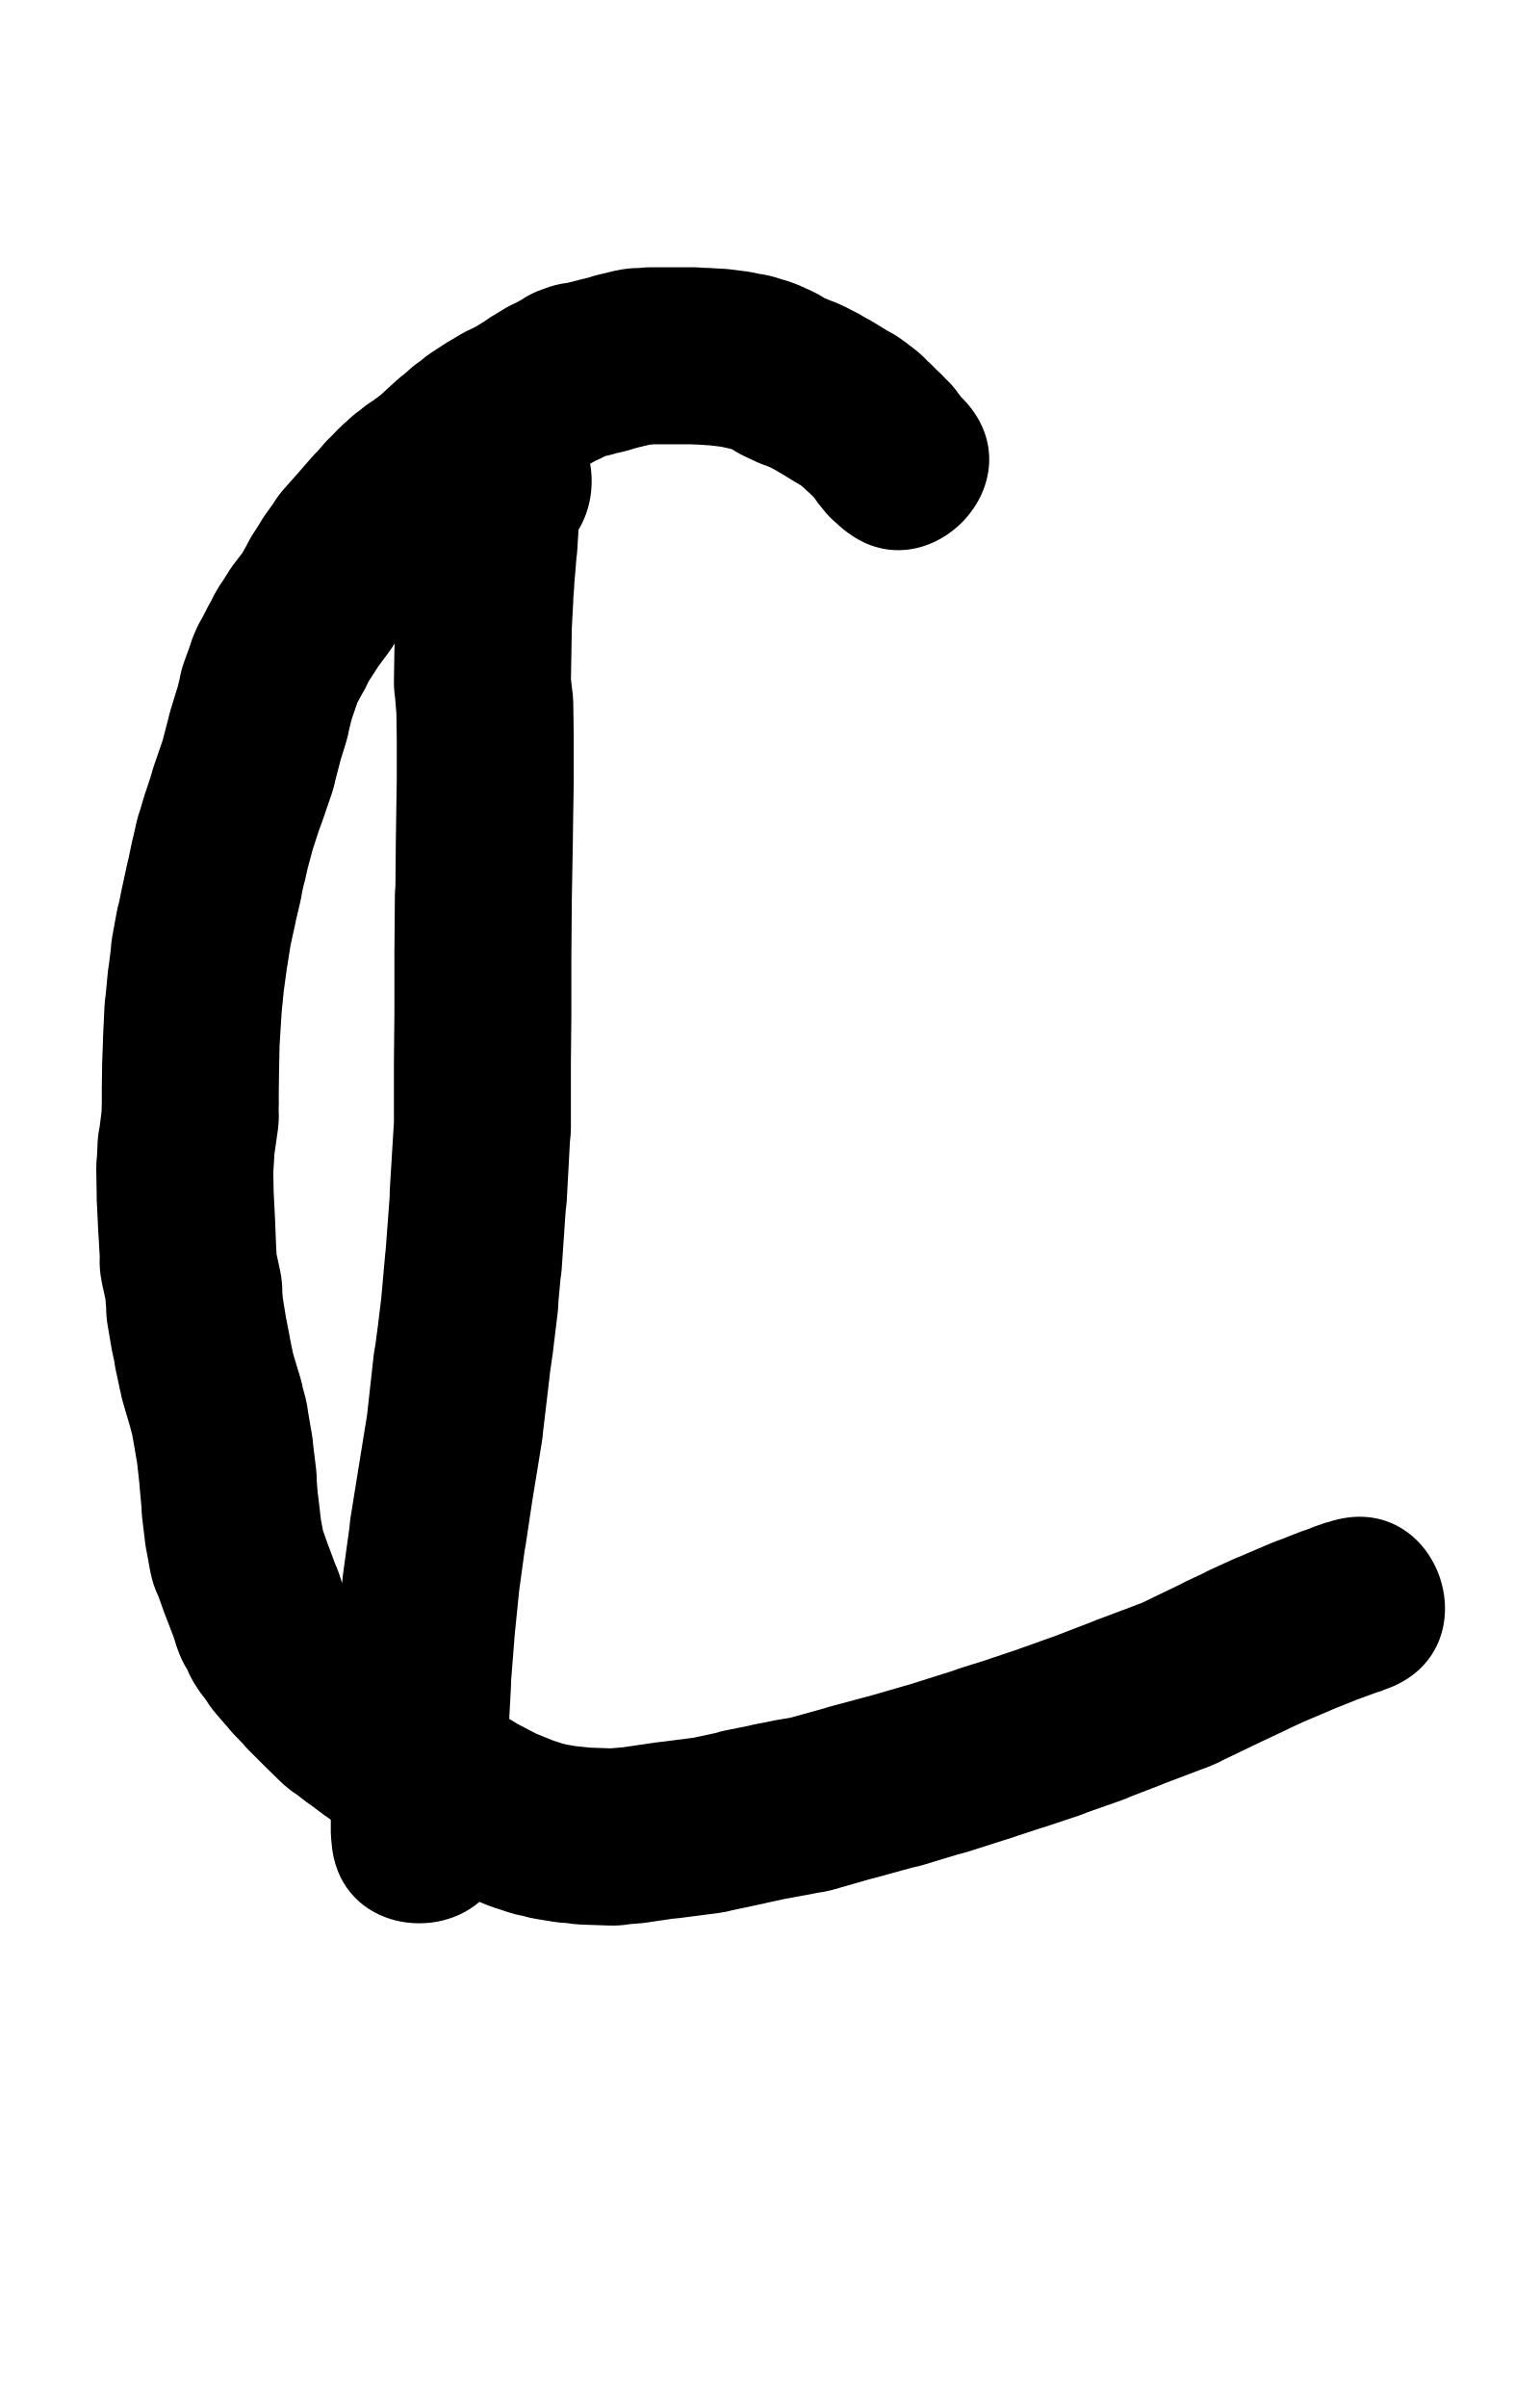
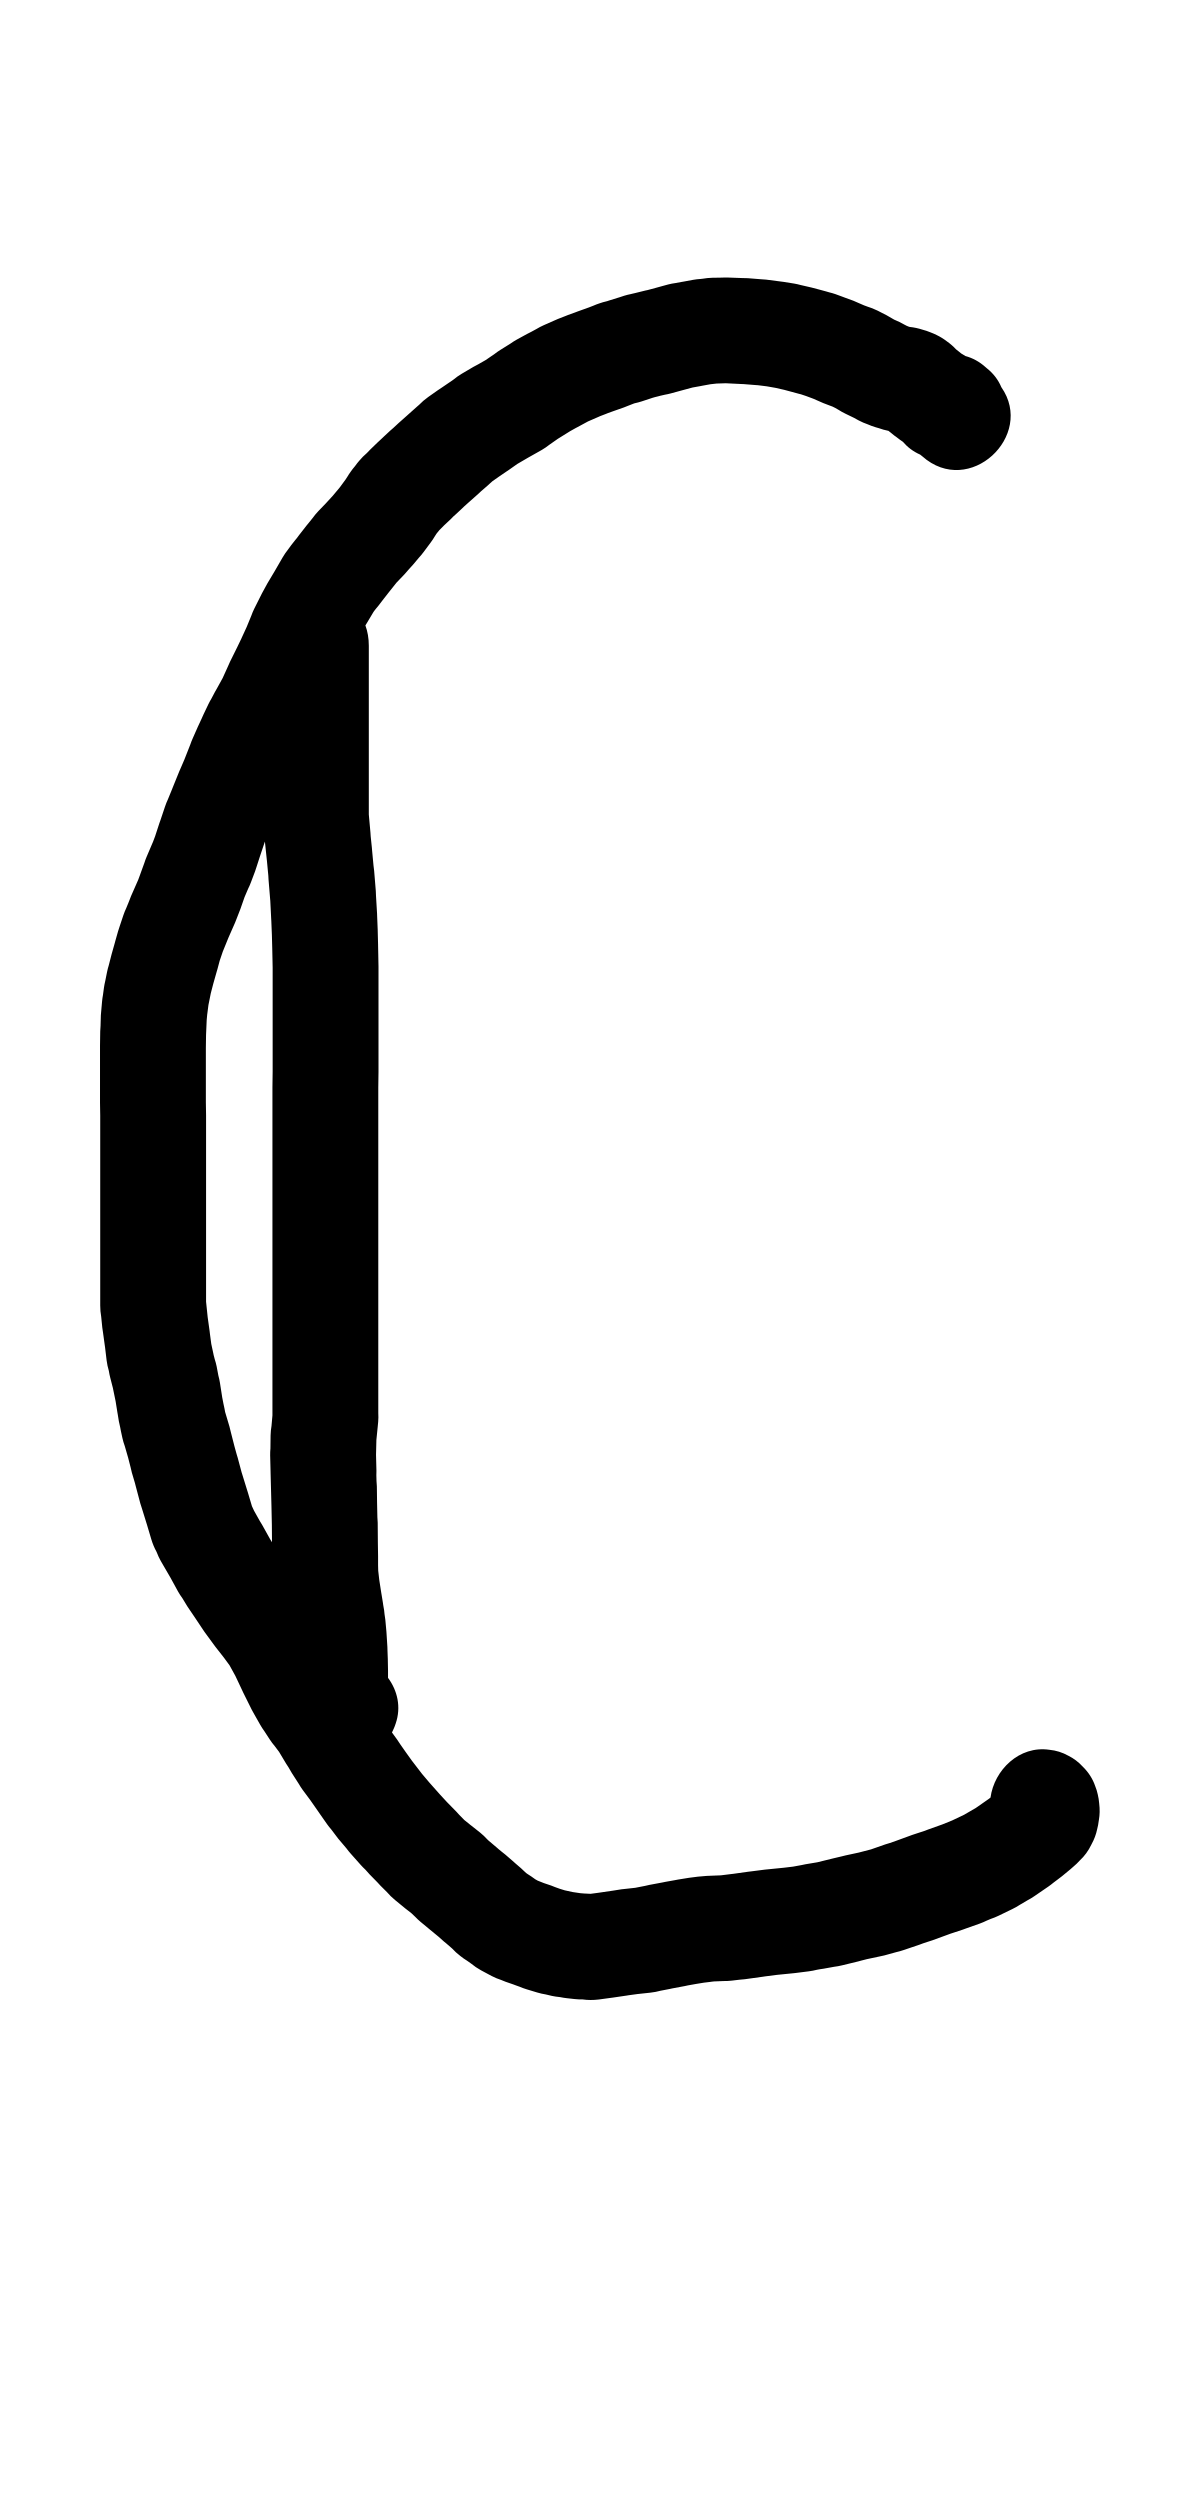
- <svg xmlns="http://www.w3.org/2000/svg" viewBox="0 0 640 1000">
-   <path d="M212.349 700.731 211.625 714.103 214.843 716.074 214.849 716.078 222.716 720.216 229.728 723.065 233.853 724.407 235.926 724.891 238.928 725.402C239.073 725.415 239.219 725.428 239.365 725.443L245.079 726.056L253.629 726.359L258.761 725.941L272.511 723.923C273.399 723.8 274.275 723.704 275.138 723.633L288.32 721.926L297.235 720.018C298.578 719.597 299.98 719.231 301.439 718.921L310.816 717.038C311.689 716.81 312.583 716.604 313.501 716.421L319.343 715.289C320.248 715.07 321.178 714.875 322.13 714.705L328.344 713.656L341.454 710.047C342.387 709.728 343.35 709.433 344.342 709.164L363.019 704.136L379.097 699.485C379.375 699.392 379.656 699.3 379.939 699.211L395.648 694.248C396.514 693.904 397.406 693.58 398.325 693.278L409.971 689.623C410.493 689.428 411.023 689.241 411.564 689.061L422.811 685.298C423.208 685.143 423.61 684.992 424.018 684.845L439.165 679.45C439.601 679.266 440.043 679.086 440.492 678.912L453.675 673.838C454.363 673.539 455.067 673.253 455.79 672.979L474.458 665.967L490.405 658.274C491.164 657.85 491.949 657.439 492.76 657.044L500.062 653.631C501.035 653.093 502.049 652.579 503.105 652.092L512.323 647.875C513.381 647.389 514.431 646.952 515.472 646.563L528.602 640.961C529.854 640.437 531.094 639.978 532.32 639.584L539.487 636.745C540.682 636.273 541.864 635.861 543.033 635.506L546.596 634.097C547.486 633.77 548.368 633.476 549.242 633.213C549.866 632.974 550.505 632.746 551.156 632.528L551.941 632.381C598.472 616.838 621.664 686.561 575.133 702.055L574.348 702.447C573.625 702.685 572.907 702.904 572.195 703.102C572.08 703.145 571.964 703.188 571.848 703.231L565.523 705.536C565.056 705.707 564.591 705.87 564.129 706.024L556.354 709.164C555.958 709.32 555.563 709.469 555.17 709.612L543.852 714.44C543.803 714.463 543.753 714.486 543.703 714.509L543.648 714.527L542.772 714.901C542.517 715.008 542.262 715.112 542.008 715.214L536.111 717.926C535.596 718.199 535.071 718.465 534.535 718.725L524.728 723.334L524.486 723.451L508.43 731.156C506.832 732.041 505.12 732.852 503.288 733.578C502.123 734.078 500.967 734.517 499.822 734.898L484.073 740.869C483.406 741.165 482.723 741.449 482.022 741.721L469.936 746.373C468.786 746.902 467.586 747.396 466.332 747.85L451.947 752.915C450.734 753.442 449.466 753.929 448.141 754.371L434.903 758.784C434.074 759.06 433.253 759.309 432.44 759.531L422.657 762.756C422.092 762.961 421.516 763.157 420.929 763.344L402.15 769.326C400.829 769.741 399.529 770.089 398.248 770.373L383.42 774.866C381.963 775.286 380.531 775.626 379.126 775.889L363.464 780.211C362.757 780.403 362.056 780.576 361.361 780.732L346.45 785.016C344.128 785.663 341.871 786.109 339.686 786.369L334.928 787.32C334.408 787.411 333.892 787.493 333.381 787.565L327.671 788.644C327.064 788.765 326.463 788.872 325.867 788.967L318.927 790.473C318.275 790.644 317.61 790.802 316.933 790.949L304.828 793.509C302.853 794.059 300.76 794.485 298.546 794.773L282.268 796.881C281.332 796.999 280.411 797.088 279.505 797.148L269.477 798.62C269.274 798.651 269.069 798.681 268.864 798.71L268.294 798.794C266.902 798.986 265.541 799.113 264.212 799.178L261.782 799.39C258.985 799.875 255.991 800.082 252.8 799.97L241.67 799.578C239.514 799.502 237.458 799.287 235.501 798.943C233.725 798.88 231.891 798.702 230 798.401L223.087 797.274C221.037 796.95 219.095 796.51 217.259 795.965C215.244 795.609 213.177 795.089 211.06 794.393C211.049 794.389 211.037 794.385 211.025 794.381C210.3 794.16 209.591 793.923 208.899 793.672L206.882 793C205.786 792.679 204.678 792.307 203.559 791.882C202.332 791.444 201.155 790.967 200.028 790.454L199.253 790.138C179.181 807.413 140.291 799.773 137.778 765.538C137.627 764.251 137.53 762.923 137.49 761.556L137.478 761.432C137.447 760.425 137.447 759.439 137.478 758.472V757.215C137.47 756.816 137.467 756.42 137.469 756.027L136.575 755.339C135.911 754.91 135.248 754.457 134.585 753.979L129.662 750.287C128.883 749.77 128.105 749.22 127.329 748.635L123.427 745.629C121.032 744.103 118.679 742.238 116.395 740.005L109.883 733.633L109.53 733.288C109.267 733.03 109.009 732.772 108.755 732.513L103.597 727.355C102.631 726.379 101.732 725.389 100.899 724.389L98.437 721.842C98.24 721.642 98.044 721.439 97.848 721.233L97.272 720.638C96.419 719.727 95.622 718.807 94.88 717.88L89.967 712.204C88.291 710.271 86.854 708.308 85.64 706.328L85.059 705.533C83.94 704.188 82.878 702.724 81.88 701.137C80.196 698.64 78.852 696.136 77.819 693.645C76.206 691.052 74.813 688.124 73.688 684.845L73.662 684.763C73.277 683.717 72.941 682.678 72.652 681.649L72.064 679.834C71.966 679.594 71.87 679.352 71.776 679.108L67.951 669.155C67.619 668.289 67.317 667.43 67.045 666.578L65.874 663.302C64.346 660.169 63.165 656.633 62.411 652.68L62.21 651.577C62.151 651.273 62.096 650.971 62.044 650.669L61.079 645.371C60.791 644.076 60.555 642.733 60.374 641.343C60.269 640.624 60.183 639.913 60.115 639.21L59.126 631.008C58.933 629.374 58.829 627.786 58.809 626.243L57.998 617.426C57.968 617.042 57.943 616.66 57.922 616.281L56.998 607.9L54.991 596.232L53.896 592.159L52.388 587.017L52.261 586.586L52.242 586.52L51.085 582.565C50.639 581.018 50.283 579.499 50.014 578.011L49.761 577.024C49.526 576.016 49.327 575.021 49.165 574.041L48.045 568.983C47.824 567.852 47.648 566.74 47.515 565.646L46.78 562.263L46.69 561.847L46.525 561.089C46.355 560.239 46.21 559.398 46.09 558.569L44.76 550.793C44.315 548.174 44.106 545.661 44.11 543.257L43.817 539.77L43.018 536.054C42.753 535.023 42.524 533.961 42.334 532.868L42.308 532.749C41.531 528.96 41.268 525.377 41.446 522.015L41.395 521.033C41.368 520.676 41.346 520.315 41.327 519.952L40.739 509.802C40.722 509.464 40.709 509.128 40.699 508.795L40.2 498.672C40.155 497.627 40.144 496.603 40.167 495.599L40.004 486.022C39.978 483.864 40.095 481.799 40.344 479.828L40.543 474.745C40.677 472.463 40.965 470.297 41.39 468.245L42.201 461.805L42.305 458.545C42.306 458.454 42.307 458.362 42.308 458.27V453.689C42.3 453.178 42.3 452.663 42.308 452.141L42.434 443.479C42.428 442.861 42.435 442.234 42.455 441.6L42.778 432.931C42.776 432.06 42.799 431.174 42.847 430.273L43.436 417.868C43.524 416.266 43.688 414.721 43.923 413.231L44.76 404.434C44.879 403.171 45.044 401.945 45.252 400.756L46.051 394.415C46.141 392.644 46.345 390.819 46.672 388.94L48.437 379.33C48.734 377.657 49.108 376.058 49.553 374.532L50.692 368.837C50.83 368.173 50.98 367.521 51.141 366.882L52.997 358.295C53.146 357.644 53.306 357.004 53.476 356.376L54.909 349.47C55.114 348.522 55.343 347.599 55.594 346.701L56.821 341.232C57.249 339.429 57.763 337.719 58.356 336.098L59.714 331.475C60.053 330.299 60.428 329.164 60.836 328.072L62.856 321.91C63.155 320.702 63.513 319.478 63.931 318.237L67.599 307.575L69.904 298.719C70.161 297.529 70.474 296.32 70.844 295.094L73.296 287.053C73.464 286.502 73.641 285.961 73.825 285.429L74.61 282.243C75.021 279.831 75.67 277.346 76.581 274.795L76.64 274.633C76.876 273.925 77.128 273.233 77.393 272.557L78.892 268.425C79.434 266.535 80.138 264.617 81.017 262.678C81.913 260.492 82.934 258.479 84.062 256.633L86.338 252.191C86.744 251.424 87.162 250.682 87.593 249.963L87.798 249.567C88.421 248.206 89.136 246.839 89.948 245.471C90.766 244.013 91.635 242.647 92.548 241.372L94.172 238.839C94.973 237.469 95.874 236.1 96.88 234.736L97.062 234.498C97.412 234.021 97.766 233.556 98.126 233.104L100.765 229.648L102.426 226.693C103.095 225.294 103.86 223.888 104.725 222.478L107.678 217.884C108.491 216.423 109.417 214.962 110.462 213.505L113.496 209.29C114.862 207.018 116.522 204.771 118.503 202.571L119.033 201.975C119.101 201.899 119.168 201.823 119.236 201.747L123.968 196.428C124.185 196.171 124.406 195.914 124.632 195.658L129.633 189.921C130.416 189.037 131.212 188.202 132.019 187.416L134.977 183.988C135.912 182.957 136.863 181.994 137.83 181.098L140.175 178.644C141.42 177.356 142.691 176.183 143.981 175.12L145.323 173.839C146.825 172.479 148.349 171.268 149.888 170.199L151.256 169.034C152.573 168.022 153.897 167.112 155.225 166.298L157.55 164.589L158.61 163.728C158.961 163.386 159.321 163.046 159.689 162.709L164.69 158.149C165.819 157.127 166.959 156.189 168.11 155.332L171.016 152.755C172.282 151.689 173.56 150.723 174.846 149.852C176.138 148.735 177.541 147.657 179.057 146.626L184.009 143.39C185.288 142.527 186.568 141.751 187.846 141.059L191.315 138.978C193.006 137.982 194.689 137.128 196.359 136.406L197.972 135.567L200.483 134.025C200.564 133.976 200.644 133.927 200.724 133.879L201.514 133.37C202.865 132.379 204.318 131.435 205.877 130.544L210.241 127.896C211.721 127.049 213.195 126.308 214.658 125.668L216.534 124.646C219.331 122.73 222.549 121.125 226.205 119.917C229.51 118.641 232.743 117.86 235.872 117.513L241.081 116.178C241.687 116.024 242.288 115.884 242.885 115.757L244.794 115.254C246.113 114.807 247.491 114.411 248.926 114.07L252.438 113.251C253.809 112.858 255.237 112.528 256.723 112.266C259.73 111.641 262.611 111.348 265.356 111.349C267.103 111.138 268.923 111.028 270.817 111.029C271.525 111.013 272.224 111.013 272.912 111.03H278.603C278.988 111.025 279.376 111.025 279.767 111.03H285.45C286.538 110.99 287.651 110.99 288.789 111.03L289.675 111.086C290.104 111.108 290.529 111.135 290.95 111.168L292.83 111.288C293.943 111.291 295.08 111.334 296.242 111.422L299.421 111.612C300.609 111.644 301.823 111.726 303.064 111.859C303.865 111.938 304.652 112.035 305.424 112.151L308.938 112.601C309.155 112.627 309.373 112.655 309.592 112.685L310.069 112.746C311.934 112.988 313.714 113.329 315.409 113.759C317.645 114.052 319.952 114.542 322.327 115.246L323.233 115.537C323.775 115.699 324.307 115.87 324.83 116.049C326.58 116.491 328.36 117.065 330.165 117.78C331.793 118.366 333.331 119.023 334.781 119.747C335.543 120.066 336.308 120.413 337.075 120.787C339.121 121.732 341.007 122.777 342.738 123.908C343.01 124.009 343.283 124.112 343.557 124.219L345.586 125.045C347.012 125.551 348.453 126.147 349.907 126.84C351.002 127.335 352.05 127.862 353.053 128.417L354.199 128.996C354.661 129.219 355.124 129.451 355.588 129.695C356.898 130.358 358.138 131.061 359.311 131.801L359.836 132.104C360.976 132.68 362.121 133.319 363.268 134.025L368.81 137.428C370.881 138.463 372.951 139.723 375.004 141.228C376.024 141.934 376.99 142.666 377.904 143.42L380.135 145.106C382.112 146.653 383.871 148.273 385.421 149.949L387.048 151.432C387.835 152.176 388.58 152.931 389.285 153.694C390.506 154.773 391.705 155.956 392.876 157.249C394.887 159.103 396.783 161.268 398.528 163.766C398.826 164.152 399.114 164.54 399.393 164.929L399.698 165.209C432.321 197.832 388.085 245.739 353.867 222.381C351.738 220.984 349.645 219.314 347.61 217.351C345.591 215.679 343.675 213.714 341.895 211.436C340.554 209.891 339.373 208.317 338.344 206.723L337.279 205.658C337.067 205.466 336.855 205.27 336.644 205.072L333.408 202.091L333.019 201.776L331.985 201.133C331.381 200.797 330.777 200.443 330.172 200.071L325.176 197.003L321.574 194.92L319.402 193.845L316.541 192.814C314.999 192.205 313.54 191.538 312.161 190.818C311.685 190.613 311.208 190.397 310.73 190.17L310.608 190.117C308.359 189.114 306.299 187.99 304.422 186.763L304.083 186.616L303.508 186.432L299.542 185.571L295.019 185.028L290.897 184.773C290.621 184.752 290.347 184.729 290.075 184.704L286.092 184.577H272.053L269.962 184.75L265.989 185.705C265.7 185.773 265.411 185.839 265.124 185.902L259.861 187.421C258.657 187.748 257.471 188.02 256.304 188.241C254.995 188.656 253.631 189.022 252.212 189.333L251.491 189.486L250.692 189.921C249.676 190.442 248.666 190.915 247.662 191.343L245.298 192.618C245.281 192.627 245.264 192.635 245.247 192.644C246.924 202.015 245.303 212.039 240.383 220.15C240.378 220.274 240.373 220.399 240.367 220.524C240.351 221.703 240.285 222.855 240.175 223.978L239.954 227.872C239.875 229.308 239.735 230.699 239.538 232.045L239.169 236.844C239.131 237.289 239.087 237.728 239.037 238.164L238.678 242.275C238.664 243.004 238.631 243.744 238.581 244.493L238.274 248.204C238.272 248.759 238.26 249.32 238.238 249.887L237.649 260.772C237.645 260.886 237.64 261.001 237.635 261.115L237.453 272.098C237.449 272.279 237.444 272.459 237.438 272.638L237.282 282.055L237.626 285.337C237.974 287.386 238.183 289.543 238.238 291.809L238.434 305.635C238.451 306.383 238.451 307.12 238.434 307.846V314.907C238.435 315.133 238.435 315.36 238.434 315.589V323.698C238.441 324.177 238.441 324.661 238.434 325.15L238.238 337.408L238.042 351.186C238.038 351.409 238.033 351.632 238.026 351.853L237.649 373.201C237.648 373.269 237.647 373.337 237.646 373.405L237.453 396.981V421.889L237.451 422.1L237.257 441.207V468.42C237.249 470.479 237.111 472.45 236.855 474.336L235.541 498.672C235.452 500.078 235.306 501.439 235.106 502.757L233.433 527.208C233.323 528.692 233.149 530.125 232.916 531.509L232.054 540.964C232.029 542.527 231.918 544.136 231.716 545.791L229.989 559.963C229.939 560.529 229.877 561.101 229.804 561.678L228.573 570.22C228.533 570.686 228.486 571.157 228.431 571.631L225.681 594.876C225.586 596.232 225.425 597.62 225.195 599.04L221.175 623.751L218.478 641.746C218.357 642.492 218.221 643.223 218.07 643.94L215.719 661.118C215.694 661.426 215.666 661.734 215.634 662.045L213.787 680.343C213.771 680.746 213.749 681.151 213.722 681.56L212.411 698.227C212.413 699.048 212.392 699.883 212.349 700.731ZM113.747 495.436 114.209 504.768C114.239 505.152 114.265 505.539 114.286 505.929L114.678 516.078C114.698 516.439 114.714 516.798 114.726 517.154L114.934 521.039L115.726 524.701C115.975 525.678 116.193 526.683 116.377 527.716L116.395 527.797C117.062 531.007 117.361 534.069 117.335 536.974L117.526 539.27L118.78 546.992L120.219 554.421C120.362 555.123 120.488 555.819 120.597 556.507L121.221 559.626C121.281 559.867 121.339 560.109 121.396 560.354L121.773 562.213C121.778 562.231 121.783 562.248 121.788 562.266L122.853 565.877L122.916 566.09L124.828 572.416C125.223 573.782 125.548 575.126 125.805 576.446L126.489 578.988C126.549 579.206 126.608 579.424 126.665 579.645L126.936 580.653C127.476 582.778 127.849 584.845 128.068 586.85L129.633 595.951C129.882 597.455 130.054 598.924 130.153 600.357L131.349 610.121C131.556 611.95 131.654 613.723 131.649 615.438L132.04 620.321C132.15 620.995 132.247 621.681 132.33 622.379L133.337 631.135L134.218 635.845L136.206 641.514C136.373 641.913 136.535 642.317 136.694 642.727L139.215 649.552C139.833 650.899 140.399 652.317 140.91 653.808L142.165 657.678L142.479 654.592C142.581 653.593 142.71 652.617 142.868 651.665L145.249 634.392C145.339 633.051 145.494 631.677 145.715 630.273L148.608 612.229L148.667 611.868L152.54 587.917L155.276 563.198C155.444 561.779 155.668 560.409 155.947 559.086L156.845 552.313C156.897 551.913 156.953 551.518 157.013 551.126L158.456 539.251C158.485 538.82 158.52 538.385 158.562 537.946L160.082 521.08C160.133 520.529 160.194 519.985 160.263 519.448L161.913 497.543C161.901 496.472 161.928 495.377 161.994 494.259L163.71 466.115V441.011C163.711 440.814 163.713 440.617 163.716 440.421L163.906 421.497V397.172C163.904 396.913 163.904 396.654 163.906 396.393L164.102 372.269C164.119 370.843 164.198 369.46 164.335 368.118L164.488 350.757C164.489 350.525 164.491 350.292 164.494 350.058L164.499 349.727L164.688 336.585L164.69 336.427L164.692 336.348L164.887 324.022V307.155L164.732 296.262C164.717 296.118 164.704 295.974 164.69 295.829L164.187 289.823C163.845 287.556 163.68 285.161 163.71 282.64L163.714 282.369C163.713 281.839 163.722 281.314 163.74 280.795L163.893 271.364C163.893 270.975 163.897 270.582 163.906 270.186L164.002 267.341C163.359 268.405 162.656 269.468 161.889 270.528C161.229 271.504 160.544 272.431 159.838 273.309L157.231 276.839C157.217 276.86 157.203 276.882 157.189 276.903L153.201 283.077L151.648 286.268C151.125 287.265 150.58 288.222 150.015 289.138L148.506 291.945L146.172 298.748L145.052 303.289C144.751 304.981 144.337 306.712 143.803 308.479L141.595 315.58L139.429 323.901C139.058 325.809 138.543 327.763 137.87 329.759L133.654 342.017C133.342 342.926 133.009 343.809 132.657 344.665L130.032 352.676L128.113 359.815C128.059 360.001 128.003 360.185 127.947 360.369L126.74 365.748C126.521 366.674 126.279 367.576 126.016 368.454L125.485 371.015C125.316 372.181 125.098 373.367 124.828 374.574L122.973 382.426C122.896 382.862 122.811 383.301 122.72 383.743L120.757 392.687L119.287 401.933C119.269 402.034 119.251 402.135 119.232 402.235L117.929 411.692L117.017 420.887C117.008 421.154 116.997 421.423 116.983 421.693L116.198 434.147C116.192 434.284 116.184 434.421 116.176 434.557L116.002 443.904C115.998 444.046 115.993 444.187 115.987 444.327L115.855 453.269V459.006C115.847 459.661 115.826 460.307 115.793 460.944C115.966 463.659 115.868 466.528 115.463 469.548L114.064 479.383L113.584 487.018L113.717 494.835C113.728 495.035 113.738 495.235 113.747 495.436Z" fill="black" />
+ <svg xmlns="http://www.w3.org/2000/svg" viewBox="0 0 479 1000">
+   <path d="M296.686 153.616 290.275 153.303 286.633 153.422 284.162 153.699 281.056 154.262C280.759 154.326 280.458 154.386 280.152 154.442L277.009 155.006L273.293 156.008L268.403 157.342C267.565 157.569 266.743 157.75 265.936 157.888L264.092 158.31C263.853 158.378 263.61 158.444 263.365 158.506L261.883 158.873L260.899 159.161C260.652 159.249 260.401 159.334 260.147 159.416L256.675 160.56C255.747 160.859 254.835 161.1 253.941 161.287L253.634 161.373L251.159 162.338C250.644 162.562 250.112 162.774 249.562 162.973L245.349 164.455C245.303 164.471 245.256 164.488 245.21 164.504L243.112 165.261C242.894 165.354 242.673 165.445 242.449 165.534L239.989 166.478C239.844 166.546 239.697 166.612 239.549 166.678L235.182 168.581L231.039 170.827C230.814 170.947 230.591 171.062 230.367 171.174L228.058 172.464L223.116 175.539L219.703 177.932C218.801 178.652 217.811 179.332 216.73 179.967C216.12 180.346 215.509 180.691 214.9 181.002L211.102 183.141C211.051 183.171 211 183.202 210.949 183.232L206.907 185.594L203.836 187.763C203.471 188.022 203.106 188.268 202.741 188.502L199.397 190.782L196.967 192.495L195.941 193.408C195.688 193.652 195.426 193.894 195.156 194.135L192.405 196.519C192.093 196.828 191.768 197.134 191.43 197.437L187.789 200.676C187.644 200.806 187.498 200.933 187.352 201.058L185.692 202.545C185.407 202.835 185.111 203.122 184.804 203.407L182.327 205.714C182.015 206.003 181.702 206.28 181.386 206.546C181.078 206.878 180.757 207.208 180.422 207.535L177.616 210.172L175.751 212.051L174.637 213.419L173.962 214.455C173.462 215.318 172.893 216.181 172.251 217.04L169.35 220.935C168.754 221.732 168.137 222.469 167.502 223.148L165.201 225.889C164.76 226.413 164.31 226.909 163.852 227.376L163.335 227.957C162.867 228.544 162.36 229.125 161.814 229.699L158.61 233.047L155.95 236.389C155.86 236.501 155.77 236.611 155.679 236.72L153.052 240.089L152.965 240.2L151.314 242.359C150.999 242.759 150.678 243.143 150.353 243.512L149.82 244.19L149.399 244.77L146.847 249.049C146.642 249.4 146.433 249.742 146.218 250.074L146.159 250.175C147.034 252.556 147.525 255.265 147.525 258.3V325.814L148.181 333.071C148.226 333.564 148.257 334.05 148.275 334.528L148.752 339.104C148.796 339.524 148.829 339.939 148.853 340.349L149.397 346.179C149.512 346.882 149.602 347.608 149.663 348.355L150.319 356.378C150.374 357.073 150.403 357.752 150.405 358.416L150.827 365.481C150.847 365.868 150.86 366.251 150.864 366.628L151.081 371.938C151.096 372.308 151.104 372.674 151.104 373.035L151.229 377.802C151.237 378.079 151.241 378.353 151.241 378.625L151.314 382.099C151.317 382.257 151.319 382.414 151.32 382.57L151.399 386.566C151.403 386.848 151.403 387.127 151.399 387.404V411.123C151.399 411.151 151.399 411.179 151.399 411.208V428.821Q151.398 429.162 151.388 429.498L151.314 435.023V565.224C151.381 566.346 151.37 567.514 151.274 568.728C151.234 569.461 151.165 570.174 151.067 570.866L150.553 576.019L150.413 581.921L150.573 588.334C150.58 588.919 150.569 589.492 150.54 590.053L150.601 592.392C150.675 593.087 150.723 593.802 150.742 594.536L150.827 600.993C150.831 601.155 150.834 601.316 150.836 601.477L150.951 606.889C151.023 607.606 151.067 608.343 151.081 609.101L151.145 617.04L151.147 617.181L151.226 622.263L151.229 622.501C151.232 622.726 151.232 622.95 151.229 623.171V626.058L151.288 628.297L151.705 631.973C151.716 632.04 151.727 632.108 151.737 632.176L152.522 637.229C152.566 637.468 152.608 637.71 152.648 637.955L153.134 640.94C153.181 641.233 153.222 641.524 153.258 641.813L153.328 642.26C153.451 642.848 153.556 643.452 153.643 644.073L153.808 645.626C153.944 646.354 154.052 647.107 154.129 647.884L154.501 651.953C154.527 652.195 154.55 652.44 154.569 652.687C154.619 653.225 154.653 653.755 154.671 654.275L154.955 658.786C154.98 659.27 154.993 659.745 154.993 660.214L155.124 663.676C155.135 664.011 155.14 664.342 155.139 664.669L155.209 668.312C155.215 668.635 155.215 668.955 155.209 669.271L155.209 671.137C158.955 676.203 160.559 682.783 158.263 689.455C157.979 690.35 157.625 691.242 157.195 692.126C157.066 692.414 156.929 692.7 156.784 692.985L158.85 695.833C159.298 696.45 159.709 697.069 160.085 697.688L162.345 700.921Q162.45 701.064 162.555 701.21L164.791 704.329Q164.837 704.389 164.884 704.449L168.758 709.487L168.798 709.54L171.754 713.038C171.807 713.096 171.859 713.154 171.912 713.213L175.925 717.731L175.956 717.764L178.686 720.728C178.716 720.761 178.746 720.794 178.776 720.826L182.581 724.708C182.956 725.098 183.312 725.492 183.65 725.888L185.743 728.024L188.213 730.011C188.347 730.111 188.481 730.214 188.615 730.318L190.559 731.857C191.076 732.236 191.59 732.643 192.099 733.08C193.13 733.922 194.052 734.799 194.869 735.706L195.379 736.202C195.439 736.252 195.499 736.301 195.558 736.351L198.776 739.082C199.026 739.293 199.269 739.505 199.506 739.72L200.687 740.691C201.161 741.042 201.632 741.416 202.1 741.813L205.064 744.375C205.428 744.685 205.778 744.998 206.114 745.316L208.387 747.275C208.841 747.676 209.273 748.083 209.683 748.496L210.513 749.251L211.014 749.604C211.515 749.905 212.015 750.23 212.515 750.577L214.103 751.711L215.073 752.254L217.534 753.233L220.454 754.219C221.003 754.415 221.535 754.625 222.05 754.847L223.907 755.515L225.881 756.125L228.979 756.808L232.068 757.268L233.623 757.398L236.232 757.525L239.295 757.119L239.331 757.114L244.354 756.378C244.626 756.335 244.895 756.297 245.162 756.263L248.567 755.722C249.311 755.611 250.039 755.533 250.751 755.487L254.116 755.114L258.012 754.354C258.567 754.209 259.137 754.078 259.723 753.965L264.97 752.984C265.366 752.894 265.769 752.811 266.18 752.737L269.801 752.092C270.263 751.992 270.736 751.904 271.219 751.826L274.705 751.263C275.03 751.206 275.36 751.154 275.694 751.107C275.748 751.1 275.801 751.093 275.855 751.086C276.076 751.054 276.297 751.026 276.515 751.001L277.627 750.859C278.126 750.78 278.636 750.714 279.157 750.662L279.427 750.639C279.669 750.615 279.91 750.595 280.148 750.578L281.209 750.487C281.647 750.438 282.093 750.399 282.547 750.371C283.135 750.326 283.712 750.302 284.277 750.296L288.343 750.134L292.811 749.582C292.932 749.569 293.052 749.557 293.172 749.546L299.416 748.672C299.72 748.632 300.021 748.597 300.32 748.568L305.958 747.847C306.516 747.774 307.065 747.721 307.605 747.684L313.388 747.106C313.462 747.098 313.535 747.092 313.608 747.085L317.251 746.647L320.55 746.044C321.077 745.918 321.618 745.806 322.174 745.708L326.917 744.915L333.161 743.38L333.543 743.289L336.736 742.533C337.238 742.393 337.754 742.266 338.284 742.152L343.491 741.031L348.405 739.755L354.076 737.77C354.655 737.573 355.228 737.398 355.795 737.246L357.782 736.575C357.977 736.499 358.174 736.424 358.374 736.351L364.915 733.959C365.48 733.753 366.039 733.569 366.592 733.407L369.971 732.3C370.371 732.133 370.782 731.973 371.203 731.821L376.869 729.799L380.879 728.177C380.934 728.149 380.99 728.122 381.046 728.095L385.659 725.895L390.348 723.169L395.272 719.733C395.337 719.689 395.401 719.645 395.465 719.602L396.203 719.03C397.702 708.038 407.7 698.12 419.796 699.919C422.369 700.163 424.957 700.94 427.447 702.347C429.481 703.367 431.395 704.79 433.101 706.658C435.479 708.98 437.09 711.596 438.038 714.331C438.508 715.477 438.86 716.625 439.102 717.767C439.381 718.914 439.575 720.125 439.676 721.399C439.968 723.741 439.909 725.935 439.556 727.967C439.537 728.086 439.518 728.206 439.497 728.326C439.359 729.517 439.142 730.649 438.854 731.722C438.442 733.719 437.7 735.747 436.581 737.772C435.341 740.375 433.749 742.502 431.916 744.188C431.118 745.078 430.29 745.876 429.438 746.585C429.035 746.962 428.612 747.333 428.17 747.698L424.783 750.493C424.22 750.958 423.653 751.389 423.084 751.787L421.368 753.081C420.731 753.618 420.049 754.139 419.321 754.642L414.393 758.021C414.233 758.134 414.07 758.246 413.905 758.356L413.796 758.431C412.858 759.078 411.92 759.643 410.983 760.129L407.898 761.947C406.969 762.559 405.964 763.129 404.878 763.652L404.862 763.66C404.683 763.75 404.503 763.837 404.324 763.921L399.4 766.306C398.346 766.813 397.305 767.233 396.278 767.572L394.676 768.249C393.801 768.685 392.871 769.083 391.885 769.44L386.562 771.322C386.112 771.501 385.65 771.671 385.174 771.832L380.03 773.529C379.849 773.6 379.665 773.669 379.48 773.737L372.938 776.129C372.266 776.374 371.601 776.588 370.944 776.771L369.184 777.355C368.74 777.534 368.284 777.704 367.815 777.865L361.443 780.024C360.448 780.367 359.471 780.64 358.513 780.85L355.171 781.773C354.707 781.915 354.231 782.045 353.744 782.165C353.043 782.347 352.354 782.497 351.676 782.617L347.133 783.581C347.014 783.606 346.896 783.63 346.779 783.654L344.504 784.235C344.098 784.357 343.683 784.471 343.259 784.576L336.802 786.142C335.721 786.406 334.667 786.595 333.641 786.715L329.435 787.476C328.937 787.563 328.445 787.636 327.96 787.694L326.713 787.923C325.691 788.185 324.616 788.391 323.486 788.534L318.52 789.16C318.384 789.179 318.247 789.196 318.109 789.213L317.996 789.226C317.631 789.271 317.271 789.308 316.914 789.338L310.81 789.946L306.008 790.56C305.719 790.609 305.428 790.654 305.132 790.694L297.935 791.689C297.19 791.788 296.461 791.855 295.748 791.891L292.642 792.26C291.536 792.382 290.466 792.432 289.432 792.418L285.575 792.574L284.699 792.674C284.484 792.708 284.267 792.739 284.047 792.768L281.591 793.063L278.416 793.578L278.331 793.594L275.123 794.165C274.739 794.258 274.348 794.342 273.949 794.42L268.928 795.358C268.624 795.431 268.315 795.499 268.001 795.563L264.218 796.293C262.947 796.646 261.59 796.908 260.147 797.066L254.94 797.624L254.854 797.637L251.401 798.106C251.199 798.142 250.995 798.177 250.79 798.209L245.18 799.035C244.736 799.104 244.297 799.163 243.863 799.209L241.551 799.524C240.94 799.633 240.313 799.719 239.67 799.78L239.549 799.797C237.237 800.083 235.08 800.059 233.085 799.773C232.052 799.791 230.981 799.744 229.874 799.627L229.676 799.605C229.499 799.587 229.323 799.568 229.148 799.547L226.826 799.289C225.919 799.192 225.045 799.055 224.206 798.879L223.709 798.809C222.759 798.721 221.784 798.574 220.784 798.365C220.03 798.22 219.303 798.047 218.602 797.847L218.323 797.78C217.187 797.605 216.019 797.341 214.823 796.981L210.695 795.732C209.706 795.433 208.77 795.09 207.885 794.708L206.143 794.081C205.865 793.98 205.591 793.877 205.322 793.77L204.305 793.42C203.606 793.21 202.899 792.966 202.184 792.684L200.446 791.983C199.194 791.58 197.923 791.052 196.64 790.389C195.97 790.067 195.331 789.724 194.722 789.363L192.425 788.132C190.954 787.32 189.644 786.425 188.484 785.462L188.276 785.317C188.005 785.128 187.74 784.936 187.481 784.742L186.792 784.265C185.901 783.725 185.018 783.106 184.145 782.404C182.896 781.455 181.799 780.448 180.845 779.397C180.844 779.395 180.843 779.393 180.841 779.392C180.701 779.273 180.561 779.152 180.422 779.029L178.542 777.398C178.229 777.154 177.917 776.901 177.607 776.637L175.291 774.577C175.181 774.489 175.071 774.399 174.96 774.309L171.743 771.662C171.564 771.515 171.388 771.367 171.216 771.218L169.209 769.559C168.906 769.32 168.604 769.071 168.304 768.811L168.271 768.783C167.494 768.131 166.78 767.461 166.128 766.775L164.603 765.318L163.323 764.313C162.931 764.026 162.541 763.724 162.153 763.406L158.025 760.019C156.784 759 155.701 757.933 154.764 756.83L152.224 754.303C151.777 753.851 151.356 753.393 150.959 752.931L147.842 749.752C147.365 749.255 146.918 748.752 146.5 748.245L146.131 747.842C145.504 747.265 144.888 746.639 144.286 745.962L140.242 741.411C139.642 740.737 139.093 740.056 138.594 739.369L136.785 737.228C136.267 736.671 135.76 736.076 135.267 735.441L132.487 731.764C131.937 731.138 131.402 730.465 130.885 729.747L128.154 725.851C127.911 725.512 127.679 725.173 127.457 724.834L124.365 720.411C124.294 720.309 124.225 720.207 124.156 720.106L121.063 715.944C120.487 715.148 119.974 714.35 119.518 713.552L117.73 710.765C117.391 710.277 117.062 709.766 116.744 709.233L115.387 706.905C115.061 706.438 114.744 705.951 114.436 705.444L111.626 700.747L109.923 698.483C109.192 697.634 108.493 696.703 107.832 695.685L105.745 692.476C105.138 691.651 104.562 690.76 104.021 689.799L101.708 685.714C101.366 685.152 101.039 684.563 100.726 683.948C100.561 683.633 100.404 683.319 100.256 683.005L97.31 677.077C97.081 676.619 96.869 676.164 96.672 675.711L94.131 670.328L91.802 666.1L89.71 663.253C89.673 663.202 89.635 663.151 89.598 663.1L86.335 658.933L86.294 658.88L86.154 658.701C85.834 658.292 85.532 657.881 85.246 657.47L82.361 653.527C82.191 653.302 82.022 653.073 81.856 652.838C81.825 652.795 81.794 652.751 81.764 652.707C81.506 652.344 81.26 651.979 81.027 651.615L77.877 646.889L77.869 646.878L76.056 644.212C75.665 643.676 75.287 643.112 74.921 642.52L74.913 642.507C74.727 642.214 74.548 641.92 74.378 641.627L72.947 639.274C72.327 638.439 71.739 637.534 71.187 636.558L68.189 631.074C68.144 630.997 68.099 630.92 68.054 630.842L65.256 626.03C64.919 625.496 64.596 624.938 64.289 624.354C63.659 623.218 63.138 622.09 62.718 620.973L62.575 620.652C61.758 619.177 61.064 617.53 60.518 615.706L60.445 615.463C60.366 615.21 60.291 614.959 60.221 614.709L58.739 609.727C58.696 609.597 58.654 609.466 58.612 609.334L56.812 603.52C56.563 602.84 56.337 602.131 56.135 601.395L54.23 594.219C54.142 593.895 54.06 593.573 53.985 593.253L52.748 589.075C52.549 588.363 52.384 587.661 52.249 586.971L51.225 582.972C51.181 582.834 51.139 582.695 51.097 582.554L49.922 578.469C49.532 577.415 49.202 576.293 48.938 575.103L48.366 572.456C48.257 571.958 48.163 571.466 48.085 570.98L48.038 570.762C47.844 570.035 47.678 569.28 47.541 568.498L47.119 565.879C47.065 565.598 47.015 565.314 46.969 565.026L46.246 560.508L45.15 555.189L45.148 555.182L44.069 550.969C43.854 550.123 43.685 549.292 43.56 548.479L43.514 548.266C43.131 546.991 42.839 545.627 42.65 544.174L42.017 538.876C41.979 538.633 41.942 538.388 41.909 538.141L41.175 532.813C41.07 532.234 40.983 531.638 40.914 531.028L40.476 526.671C40.223 525.263 40.089 523.766 40.089 522.179V446.264L40.014 441.634C40.008 441.443 40.005 441.25 40.004 441.057V429.477C40.004 429.449 40.004 429.421 40.004 429.392V423.588C40.003 423.435 40.003 423.281 40.004 423.126V419.282C39.999 418.965 39.999 418.645 40.004 418.321L40.089 412.541C40.104 411.797 40.149 411.072 40.221 410.368L40.343 406.085C40.378 405.292 40.445 404.524 40.543 403.779L40.83 400.538C40.911 399.658 41.03 398.809 41.186 397.991L41.592 394.992C41.723 394.089 41.893 393.221 42.1 392.388L42.82 388.789C43.009 387.863 43.238 386.977 43.505 386.131L44.222 383.327C44.342 382.79 44.481 382.247 44.64 381.697L45.947 377.07C46.002 376.85 46.061 376.628 46.122 376.405L47.051 373.127C47.106 372.922 47.164 372.716 47.226 372.509C47.433 371.769 47.666 371.057 47.921 370.373L49.361 366.053C49.701 365.054 50.083 364.111 50.505 363.223L51.544 360.689C51.791 359.952 52.079 359.206 52.41 358.453L55.14 352.25C55.182 352.155 55.225 352.06 55.267 351.966L56.026 349.924C56.062 349.818 56.098 349.711 56.135 349.604L57.75 345.157C57.999 344.357 58.295 343.548 58.642 342.729C58.801 342.331 58.968 341.943 59.141 341.564L61.11 336.945C61.142 336.872 61.175 336.8 61.207 336.728L62.037 334.526C62.052 334.479 62.068 334.431 62.084 334.383L63.756 329.26C63.895 328.844 64.041 328.437 64.194 328.041L65.773 323.332C65.83 323.157 65.889 322.982 65.95 322.806L65.979 322.719C66.325 321.671 66.719 320.685 67.157 319.759L68.838 315.655C68.926 315.421 69.017 315.186 69.112 314.949L71.695 308.577C71.895 308.084 72.105 307.606 72.325 307.143L73.759 303.813C73.784 303.75 73.808 303.687 73.833 303.624L76.128 297.795C76.389 297.016 76.696 296.228 77.051 295.431L79.126 290.731C79.276 290.393 79.432 290.061 79.592 289.737L80.686 287.375C80.894 286.867 81.121 286.355 81.37 285.841L83.338 281.713C83.721 280.919 84.129 280.169 84.56 279.459L85.985 276.76C86.224 276.314 86.472 275.883 86.727 275.466L89.059 271.231L91.123 266.685C91.386 266.019 91.684 265.347 92.018 264.672L94.968 258.712C94.98 258.687 94.991 258.663 95.003 258.638L96.559 255.404C96.618 255.269 96.677 255.133 96.739 254.997L98.701 250.726C98.738 250.632 98.775 250.539 98.813 250.446L100.508 246.325C100.835 245.395 101.228 244.453 101.692 243.502L104.238 238.429C104.417 238.052 104.607 237.673 104.809 237.294C104.979 236.966 105.153 236.646 105.332 236.334L106.921 233.425C107.264 232.794 107.622 232.192 107.993 231.619L109.969 228.307C110.079 228.108 110.192 227.909 110.308 227.71L113.039 222.989C113.702 221.852 114.414 220.816 115.166 219.874C115.577 219.258 116.025 218.645 116.511 218.035L118.078 216.045C118.308 215.756 118.541 215.475 118.777 215.203C119.025 214.848 119.286 214.493 119.56 214.14L122.714 210.096C123.034 209.687 123.359 209.293 123.689 208.916L125.054 207.212C125.719 206.283 126.476 205.366 127.329 204.465L127.378 204.414C127.626 204.146 127.876 203.885 128.129 203.634L130.455 201.217C130.52 201.143 130.586 201.068 130.652 200.994L133.112 198.317L135.952 194.913L138.236 191.795L138.897 190.783C139.299 190.098 139.747 189.416 140.241 188.737C140.78 187.954 141.344 187.225 141.927 186.55L142.086 186.346C142.565 185.666 143.093 184.993 143.674 184.329C144.651 183.158 145.673 182.13 146.73 181.239L146.814 181.157C147.217 180.708 147.644 180.263 148.096 179.824L150.912 177.093C151.255 176.759 151.601 176.439 151.949 176.133L152.939 175.207C153.14 175.009 153.346 174.812 153.558 174.616L156.035 172.309C156.462 171.912 156.893 171.536 157.328 171.182L159.422 169.239C159.628 169.051 159.836 168.867 160.044 168.688L162.823 166.216C162.985 166.066 163.149 165.916 163.317 165.767L167.022 162.465C167.228 162.282 167.435 162.103 167.643 161.93C168.686 160.84 169.886 159.8 171.256 158.824L171.39 158.729C171.695 158.504 172.001 158.288 172.309 158.081L175.13 156.093C175.635 155.733 176.14 155.399 176.646 155.088L179.766 152.96C179.911 152.862 180.057 152.767 180.202 152.673L181.317 151.891C182.332 151.037 183.464 150.233 184.72 149.488L189.356 146.757C190.026 146.361 190.694 146.004 191.359 145.685L194.307 144L197.828 141.581C198.536 141.026 199.296 140.492 200.11 139.983L204.156 137.456C204.948 136.886 205.8 136.343 206.715 135.834L210.779 133.611C211.337 133.302 211.892 133.019 212.445 132.761L214.494 131.65C215.437 131.074 216.453 130.541 217.547 130.057L217.554 130.054C217.825 129.929 218.095 129.809 218.365 129.696L221.529 128.299C222.061 128.045 222.613 127.804 223.185 127.577L225.987 126.486C226.39 126.313 226.804 126.147 227.228 125.99L229.946 125.01C230.302 124.865 230.667 124.726 231.039 124.592L235.167 123.111C235.284 123.068 235.401 123.027 235.518 122.987L237.386 122.26C238.121 121.934 238.893 121.637 239.702 121.371C240.708 121.014 241.698 120.729 242.669 120.512L242.948 120.434C243.167 120.358 243.389 120.283 243.613 120.21L247.085 119.131C247.364 119.041 247.641 118.956 247.917 118.876L249.647 118.305C250.566 118.024 251.468 117.799 252.352 117.627L252.949 117.479C253.346 117.379 253.738 117.288 254.128 117.208L258.072 116.23C258.387 116.159 258.699 116.093 259.009 116.034L262.221 115.172L265.218 114.346C265.895 114.129 266.598 113.938 267.327 113.773C268.305 113.528 269.262 113.346 270.196 113.223L272.722 112.759C272.993 112.709 273.262 112.665 273.53 112.624L277.252 111.933C278.277 111.754 279.274 111.638 280.243 111.581L281.069 111.489C282.297 111.27 283.593 111.14 284.958 111.107L285.422 111.1C285.564 111.096 285.706 111.094 285.846 111.093L288.753 111.045C289.605 110.994 290.485 110.986 291.393 111.023L291.445 111.025C291.621 111.029 291.796 111.036 291.97 111.044L296.649 111.214C297.443 111.198 298.26 111.218 299.099 111.277L304.051 111.673C304.829 111.694 305.627 111.752 306.445 111.848L311.085 112.449C311.863 112.514 312.659 112.616 313.473 112.759L317.707 113.436C318.599 113.592 319.455 113.787 320.276 114.017L322.686 114.571C323.304 114.69 323.93 114.833 324.566 115.003L327.686 115.825L327.699 115.828L327.924 115.889L330.43 116.569C330.856 116.683 331.273 116.805 331.681 116.935C332.493 117.126 333.318 117.363 334.156 117.649L336.633 118.559C337.159 118.738 337.669 118.93 338.164 119.132L341.353 120.295C342.155 120.601 342.918 120.935 343.644 121.293L345.612 122.143L347.162 122.714C347.99 122.974 348.827 123.287 349.671 123.656C350.634 124.049 351.539 124.482 352.387 124.953C353.116 125.282 353.848 125.656 354.584 126.074L357.658 127.848L359.792 128.805C360.534 129.159 361.24 129.536 361.909 129.932L362.713 130.344L363.521 130.668L363.916 130.782C365.587 130.95 367.326 131.316 369.127 131.903C370.111 132.158 371.106 132.491 372.109 132.907C373.014 133.243 373.87 133.617 374.679 134.024C376.063 134.688 377.439 135.531 378.792 136.57C380.147 137.53 381.33 138.567 382.352 139.665L382.56 139.851L383.777 140.808C383.991 140.98 384.201 141.154 384.405 141.329L384.495 141.397C385.052 141.706 385.608 142.045 386.162 142.414C389.004 143.183 391.77 144.645 394.287 146.922C394.435 147.047 394.581 147.173 394.725 147.302C397.208 149.261 399.245 151.805 400.547 154.895C414.097 174.261 387.718 199.281 368.875 182.492C368.603 182.286 368.333 182.071 368.067 181.848C365.274 180.618 362.983 178.856 361.186 176.748C361.091 176.681 360.998 176.613 360.905 176.544L360.046 175.95C359.451 175.533 358.887 175.104 358.354 174.664L357.717 174.214C357.213 173.832 356.733 173.441 356.277 173.043L355.664 172.563C355.572 172.489 355.482 172.415 355.392 172.341C354.025 172.074 352.745 171.715 351.552 171.275L350.287 170.912C349.144 170.573 348.071 170.176 347.066 169.727C345.889 169.323 344.697 168.811 343.492 168.181L341.573 167.125L341.523 167.101L338.284 165.534C337.216 165.024 336.225 164.468 335.308 163.872L334.059 163.159L333.007 162.638L331.515 162.078C330.773 161.832 330.023 161.545 329.266 161.216L325.307 159.48L325.303 159.478L322.418 158.404L320.438 157.744C320.412 157.735 320.385 157.726 320.359 157.717C320.084 157.653 319.806 157.585 319.528 157.511L316.797 156.77L316.716 156.749L313.672 155.931L310.187 155.141L306.737 154.534L303.08 154.078C302.855 154.068 302.629 154.055 302.401 154.039L297.302 153.633C297.098 153.629 296.892 153.624 296.686 153.616ZM109.059 387.138 108.985 383.356Q108.979 383.184 108.975 383.01L108.898 379.359C108.895 379.278 108.892 379.196 108.89 379.115L108.757 373.999C108.751 373.891 108.746 373.783 108.742 373.674L108.523 368.322C108.509 368.145 108.498 367.968 108.488 367.789L108.117 360.329C108.097 360.143 108.08 359.955 108.064 359.766L107.408 351.742C107.369 351.249 107.344 350.764 107.332 350.286L106.756 344.179C106.723 343.922 106.694 343.663 106.667 343.401L106.011 337.114C105.995 336.955 105.981 336.797 105.967 336.639L105.913 336.767L103.936 342.66L102.669 346.592C102.486 347.229 102.273 347.873 102.031 348.524L100.38 352.907C100.035 353.827 99.653 354.697 99.239 355.519L97.816 358.859L96.167 363.576C95.963 364.158 95.743 364.721 95.51 365.265L94.595 367.612C94.425 368.082 94.239 368.556 94.036 369.032C93.884 369.399 93.727 369.757 93.564 370.106L91.363 375.107L89.102 380.669L87.874 384.295L86.979 387.646C86.887 387.981 86.789 388.31 86.687 388.633L85.328 393.425L85.318 393.46L84.318 397.31L83.372 402.021L82.936 405.428C82.919 405.548 82.901 405.667 82.882 405.785L82.676 408.034L82.428 413.769C82.425 413.847 82.421 413.924 82.418 414.002L82.343 419.146V440.887L82.418 445.501C82.424 445.705 82.427 445.91 82.428 446.116V520.686L83.021 526.391C83.038 526.549 83.055 526.706 83.069 526.861L83.846 532.446C83.896 532.815 83.938 533.18 83.972 533.54L84.508 537.564L85.328 541.379C85.368 541.57 85.406 541.759 85.441 541.948L85.896 543.703C86.197 544.617 86.453 545.578 86.662 546.587L87.347 550.22C87.603 551.138 87.813 552.1 87.974 553.107L88.8 558.4C88.826 558.565 88.85 558.73 88.873 558.894L89.308 561.131C89.32 561.2 89.332 561.269 89.343 561.338L89.795 563.438C89.893 563.898 89.977 564.353 90.049 564.802L91.785 570.636C92.013 571.413 92.201 572.177 92.351 572.928L93.69 578.172C93.71 578.25 93.73 578.328 93.749 578.406L94.642 581.647C94.802 582.127 94.95 582.62 95.087 583.126L96.654 588.975C96.712 589.147 96.768 589.322 96.823 589.498L98.865 596.108C98.957 596.384 99.046 596.665 99.131 596.95L100.774 602.473L101.621 604.297L103.905 608.377C104.229 608.872 104.543 609.388 104.847 609.927L108.035 615.652L108.799 616.889L108.744 610.023L108.742 609.927L108.58 602.341C108.577 602.252 108.575 602.162 108.572 602.073L108.416 596.047C108.411 595.904 108.406 595.76 108.403 595.616L108.234 589.159C108.228 588.955 108.225 588.752 108.224 588.551L108.064 582.131C108.054 581.188 108.091 580.275 108.173 579.394L108.234 574.192C108.265 572.845 108.392 571.564 108.604 570.349L108.975 566.154V434.939C108.975 434.743 108.978 434.548 108.983 434.355L109.059 428.651V387.138Z" fill="black" />
</svg>
